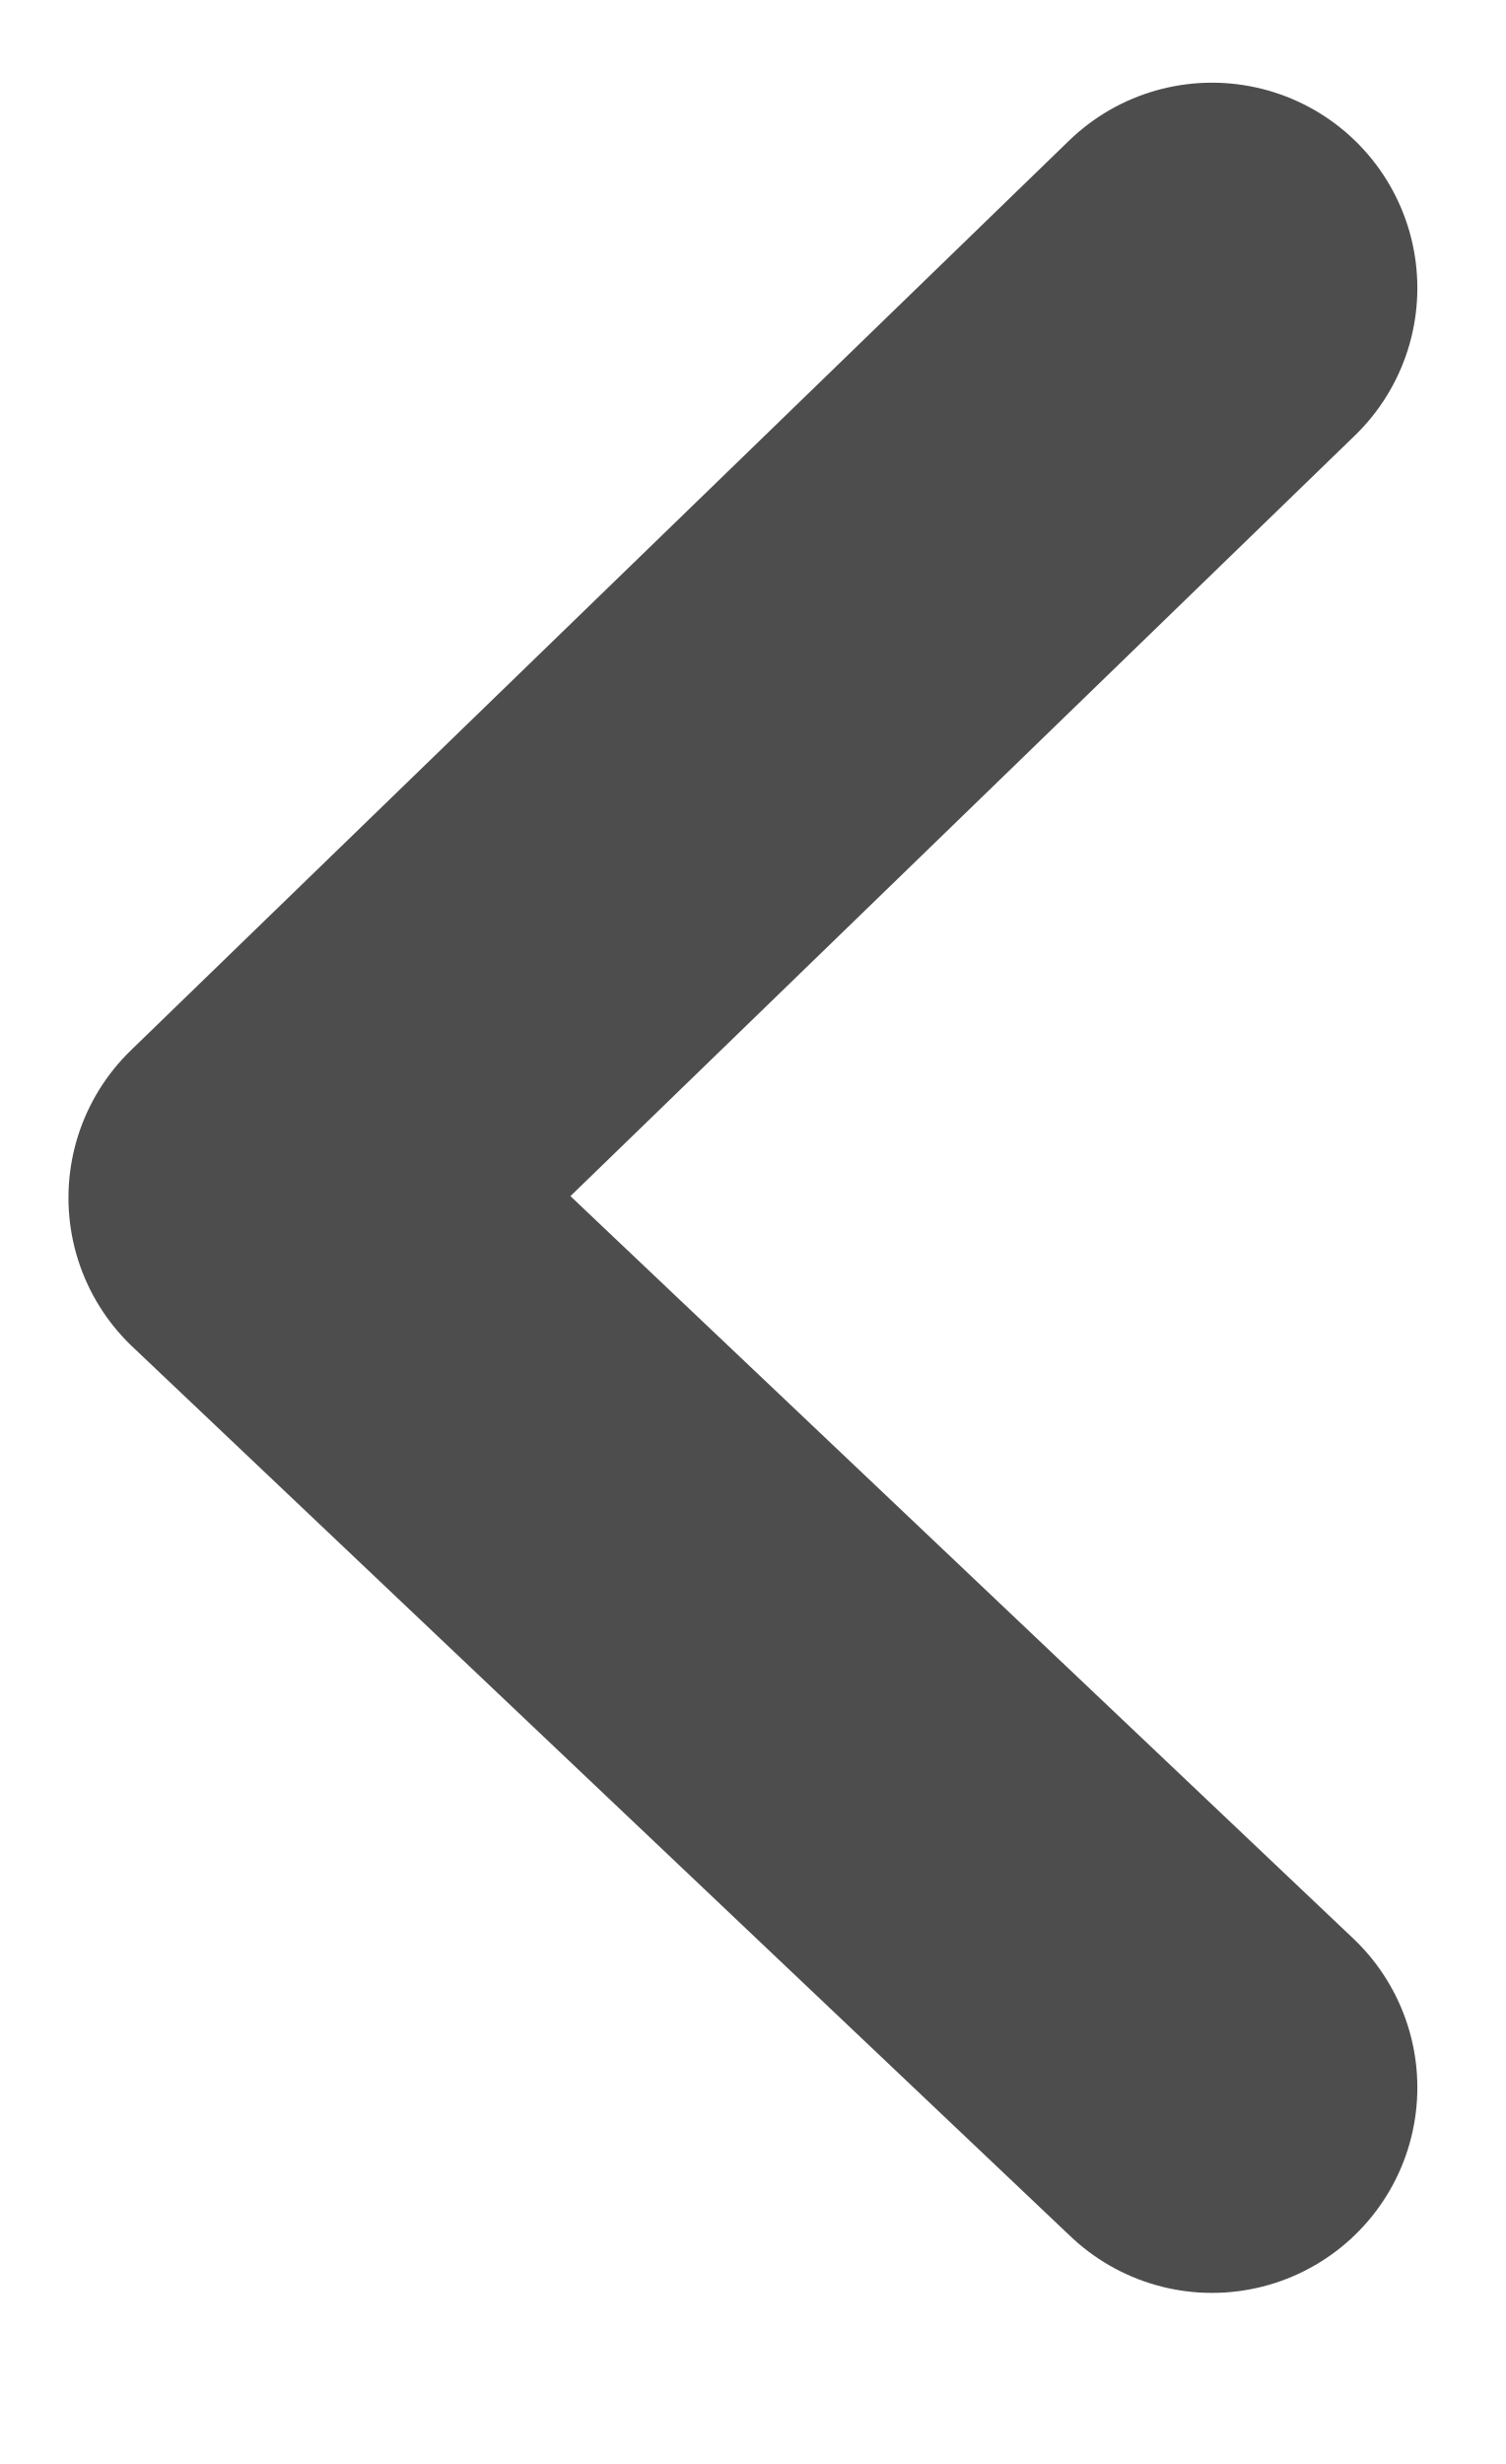
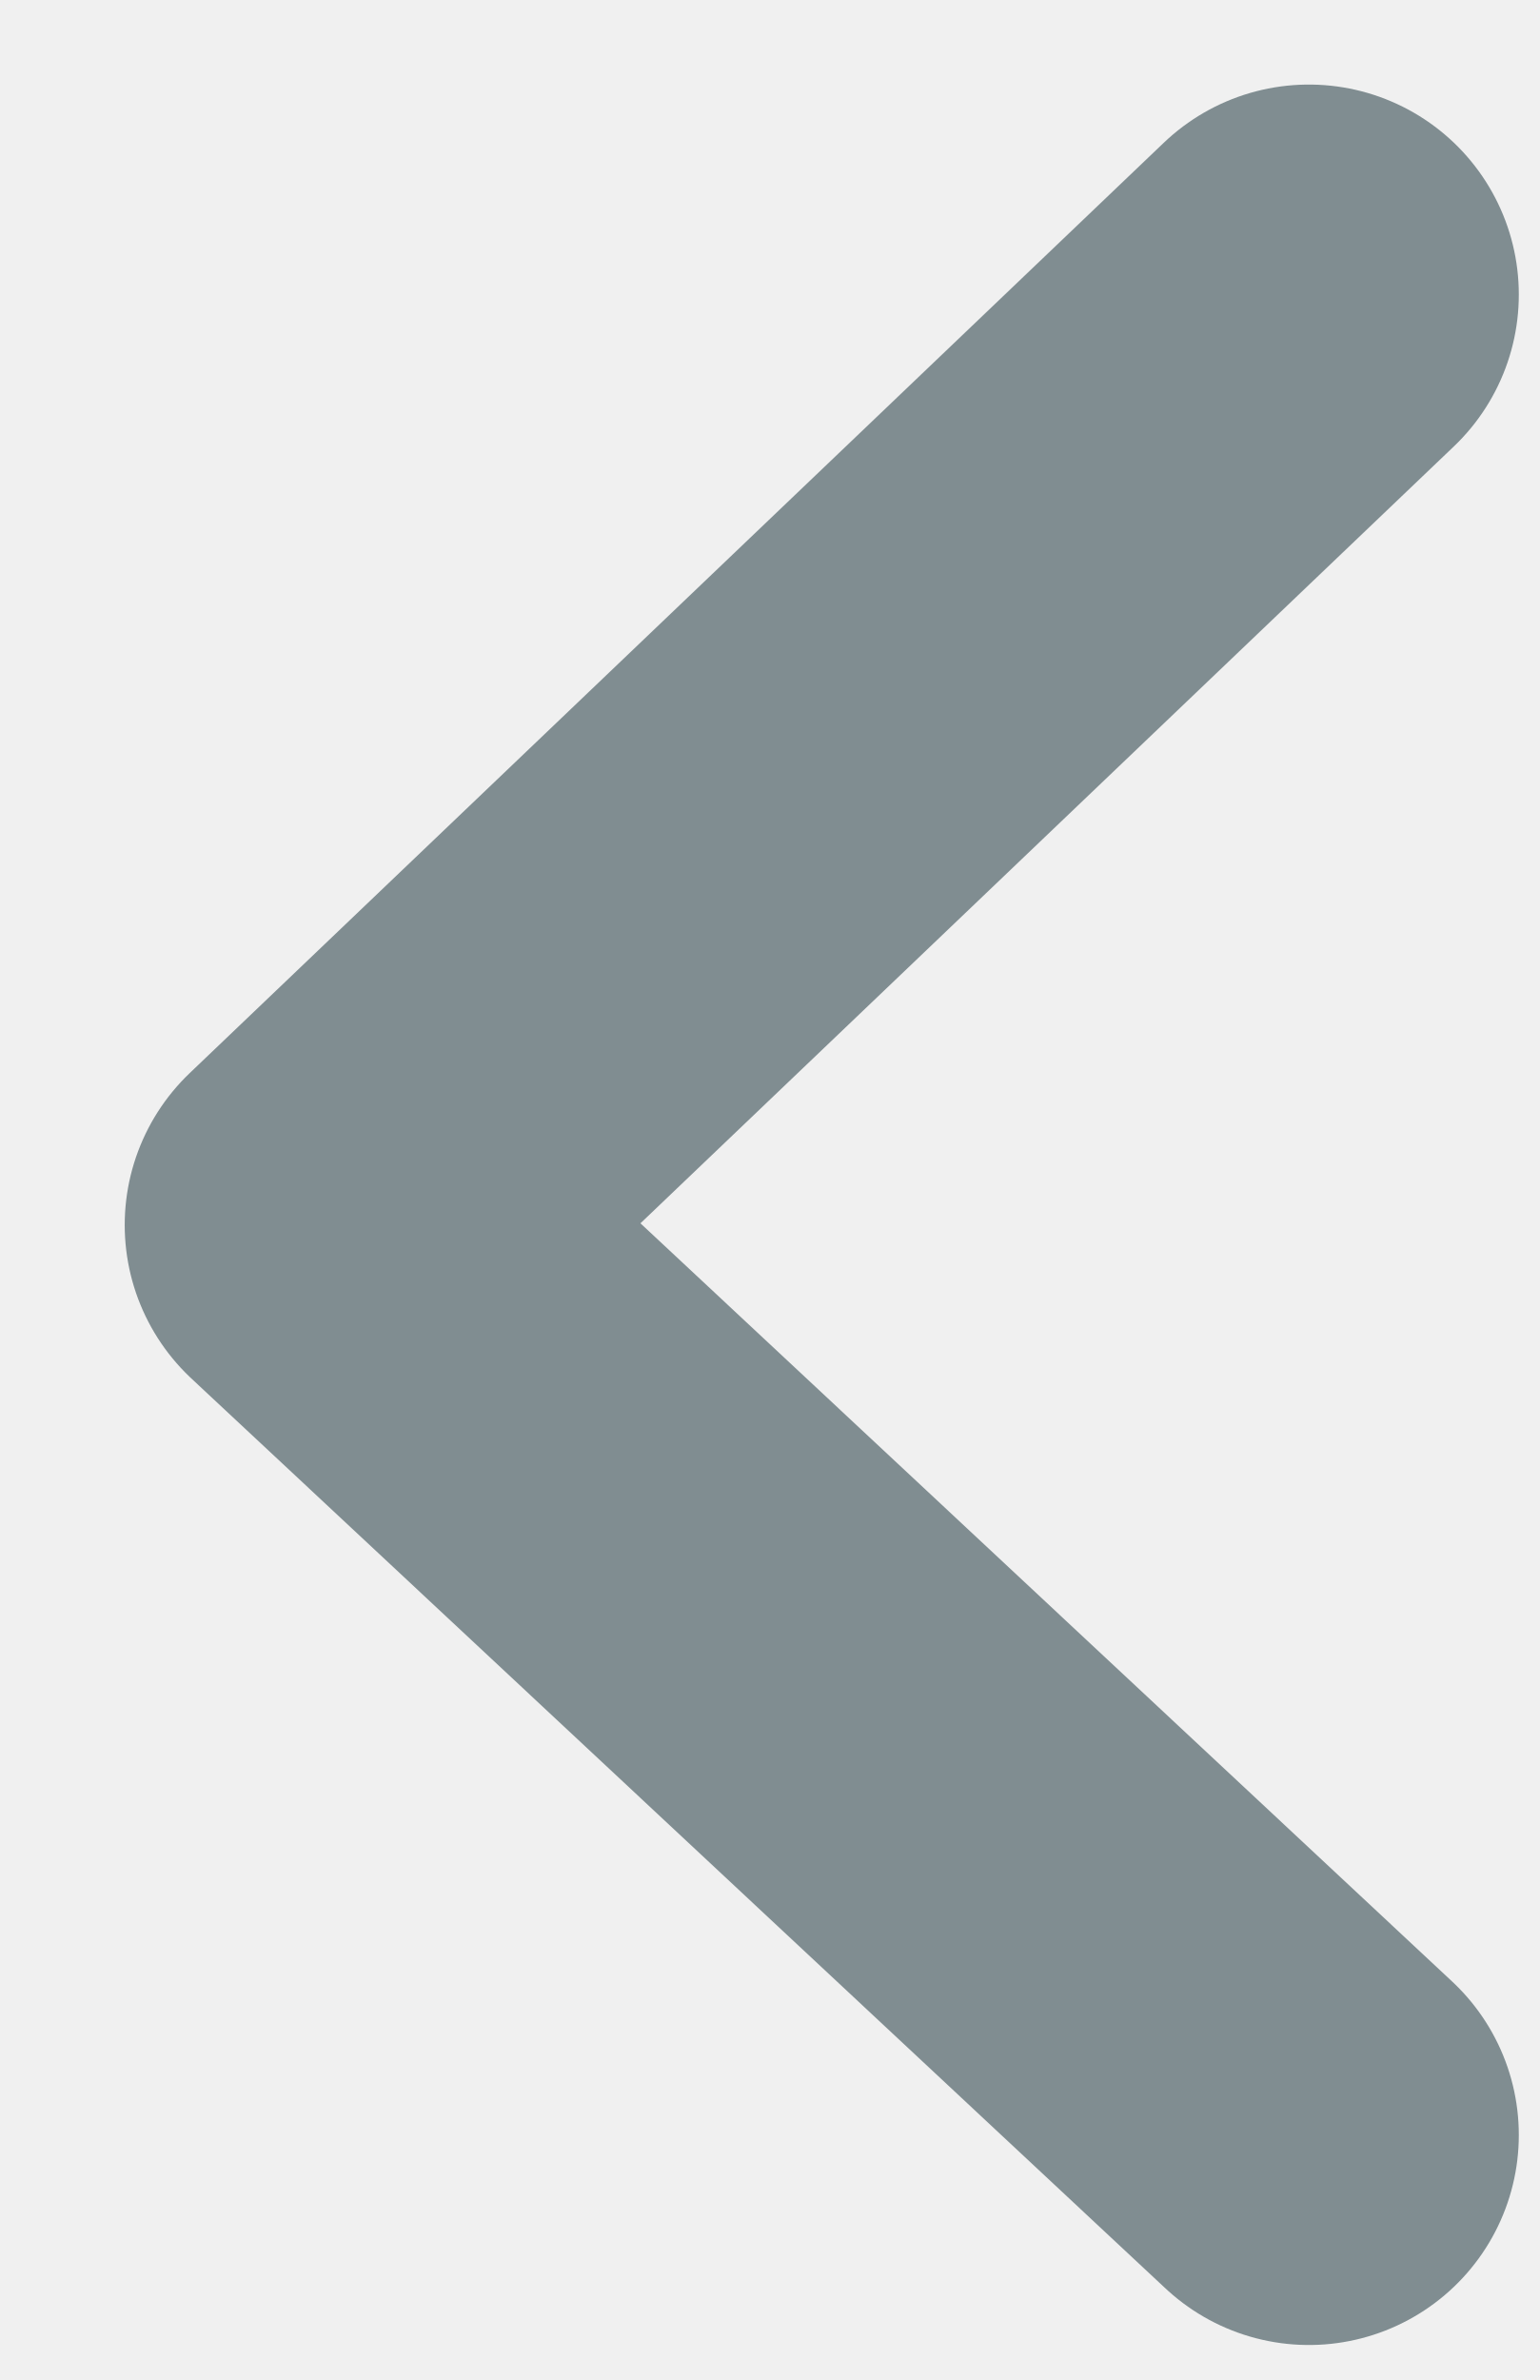
- <svg xmlns="http://www.w3.org/2000/svg" width="11" height="18" viewBox="0 0 11 18" fill="none">
-   <rect width="11" height="18" fill="#E5E5E5" />
-   <g filter="url(#filter0_d)">
-     <rect x="-23" y="-867" width="65" height="900" fill="white" />
-   </g>
-   <path d="M8.854 2.104L2 8.75L8.854 15.25" stroke="#4D4D4D" stroke-width="3" stroke-linecap="round" stroke-linejoin="round" />
-   <defs>
-     <filter id="filter0_d" x="-33" y="-875" width="85" height="920" filterUnits="userSpaceOnUse" color-interpolation-filters="sRGB">
-       <feFlood flood-opacity="0" result="BackgroundImageFix" />
-       <feColorMatrix in="SourceAlpha" type="matrix" values="0 0 0 0 0 0 0 0 0 0 0 0 0 0 0 0 0 0 127 0" />
-       <feOffset dy="2" />
-       <feGaussianBlur stdDeviation="5" />
-       <feColorMatrix type="matrix" values="0 0 0 0 0 0 0 0 0 0 0 0 0 0 0 0 0 0 0.05 0" />
-       <feBlend mode="normal" in2="BackgroundImageFix" result="effect1_dropShadow" />
-       <feBlend mode="normal" in="SourceGraphic" in2="effect1_dropShadow" result="shape" />
-     </filter>
-   </defs>
+ <svg xmlns="http://www.w3.org/2000/svg" width="11" height="17" viewBox="0 0 11 17" fill="none">
+   <path d="M9.351 2.104L2.391 8.75L9.351 15.25" stroke="#808D91" stroke-width="3" stroke-linecap="round" stroke-linejoin="round" />
</svg>
